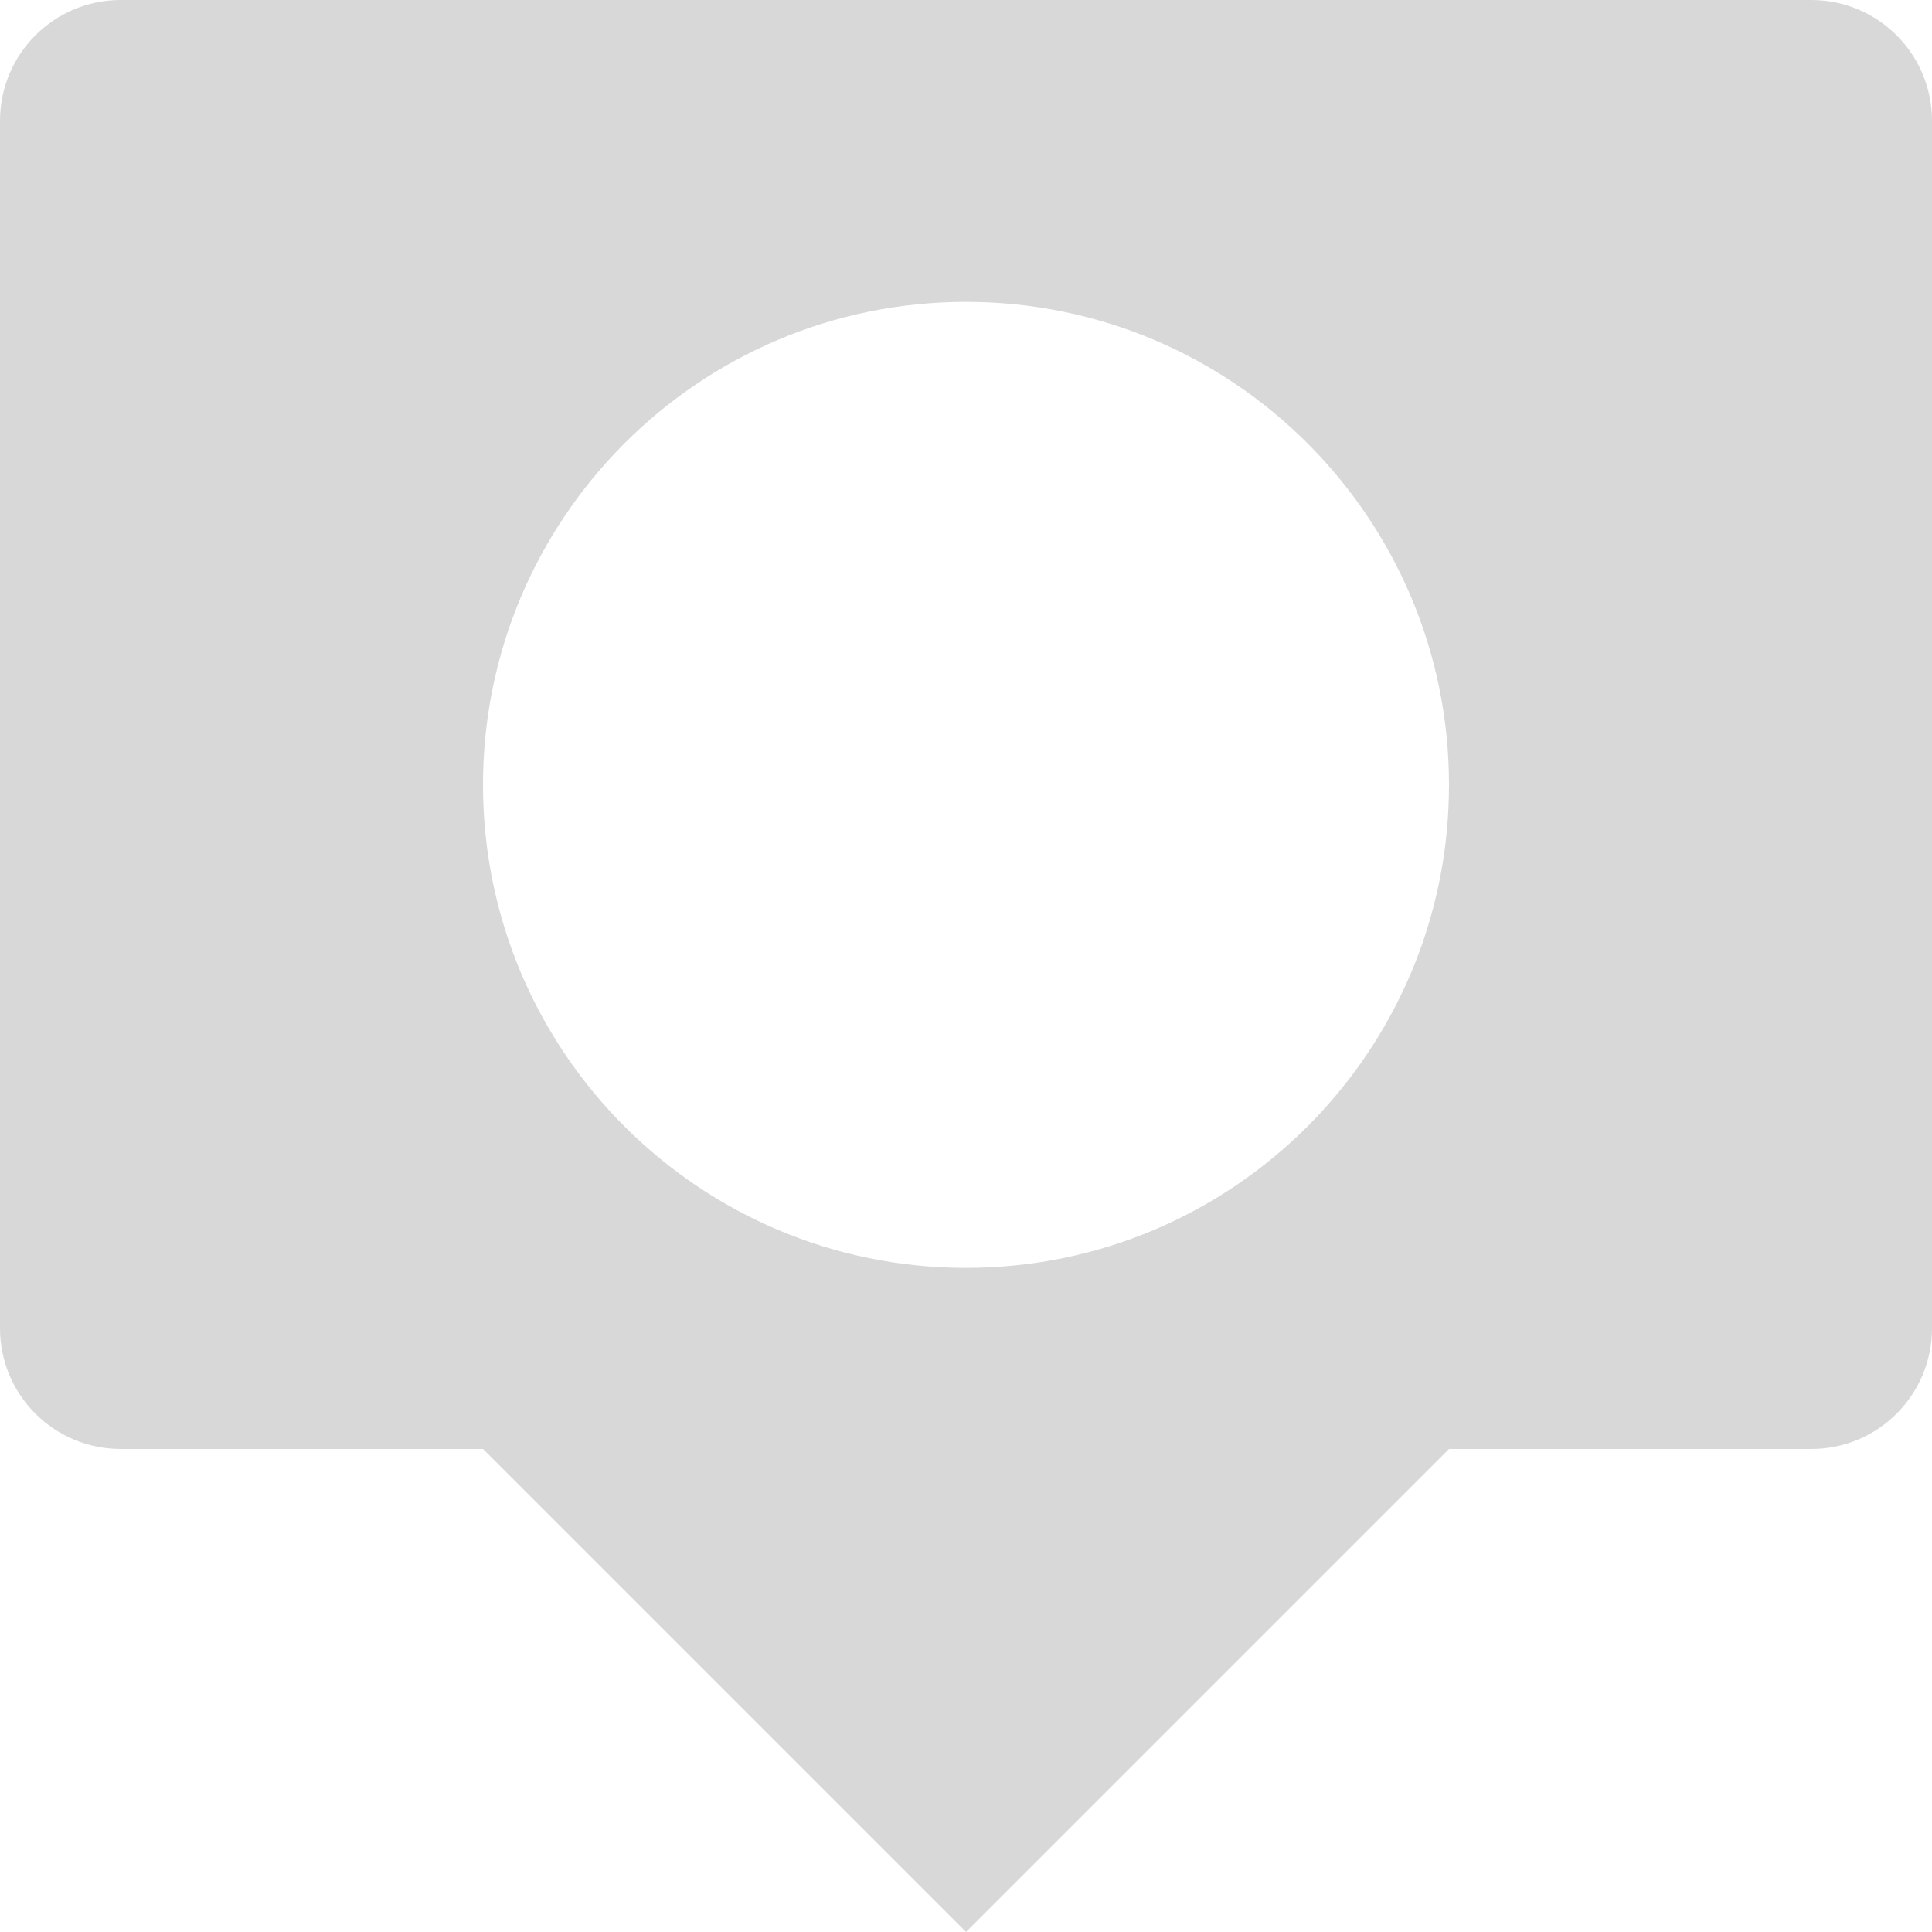
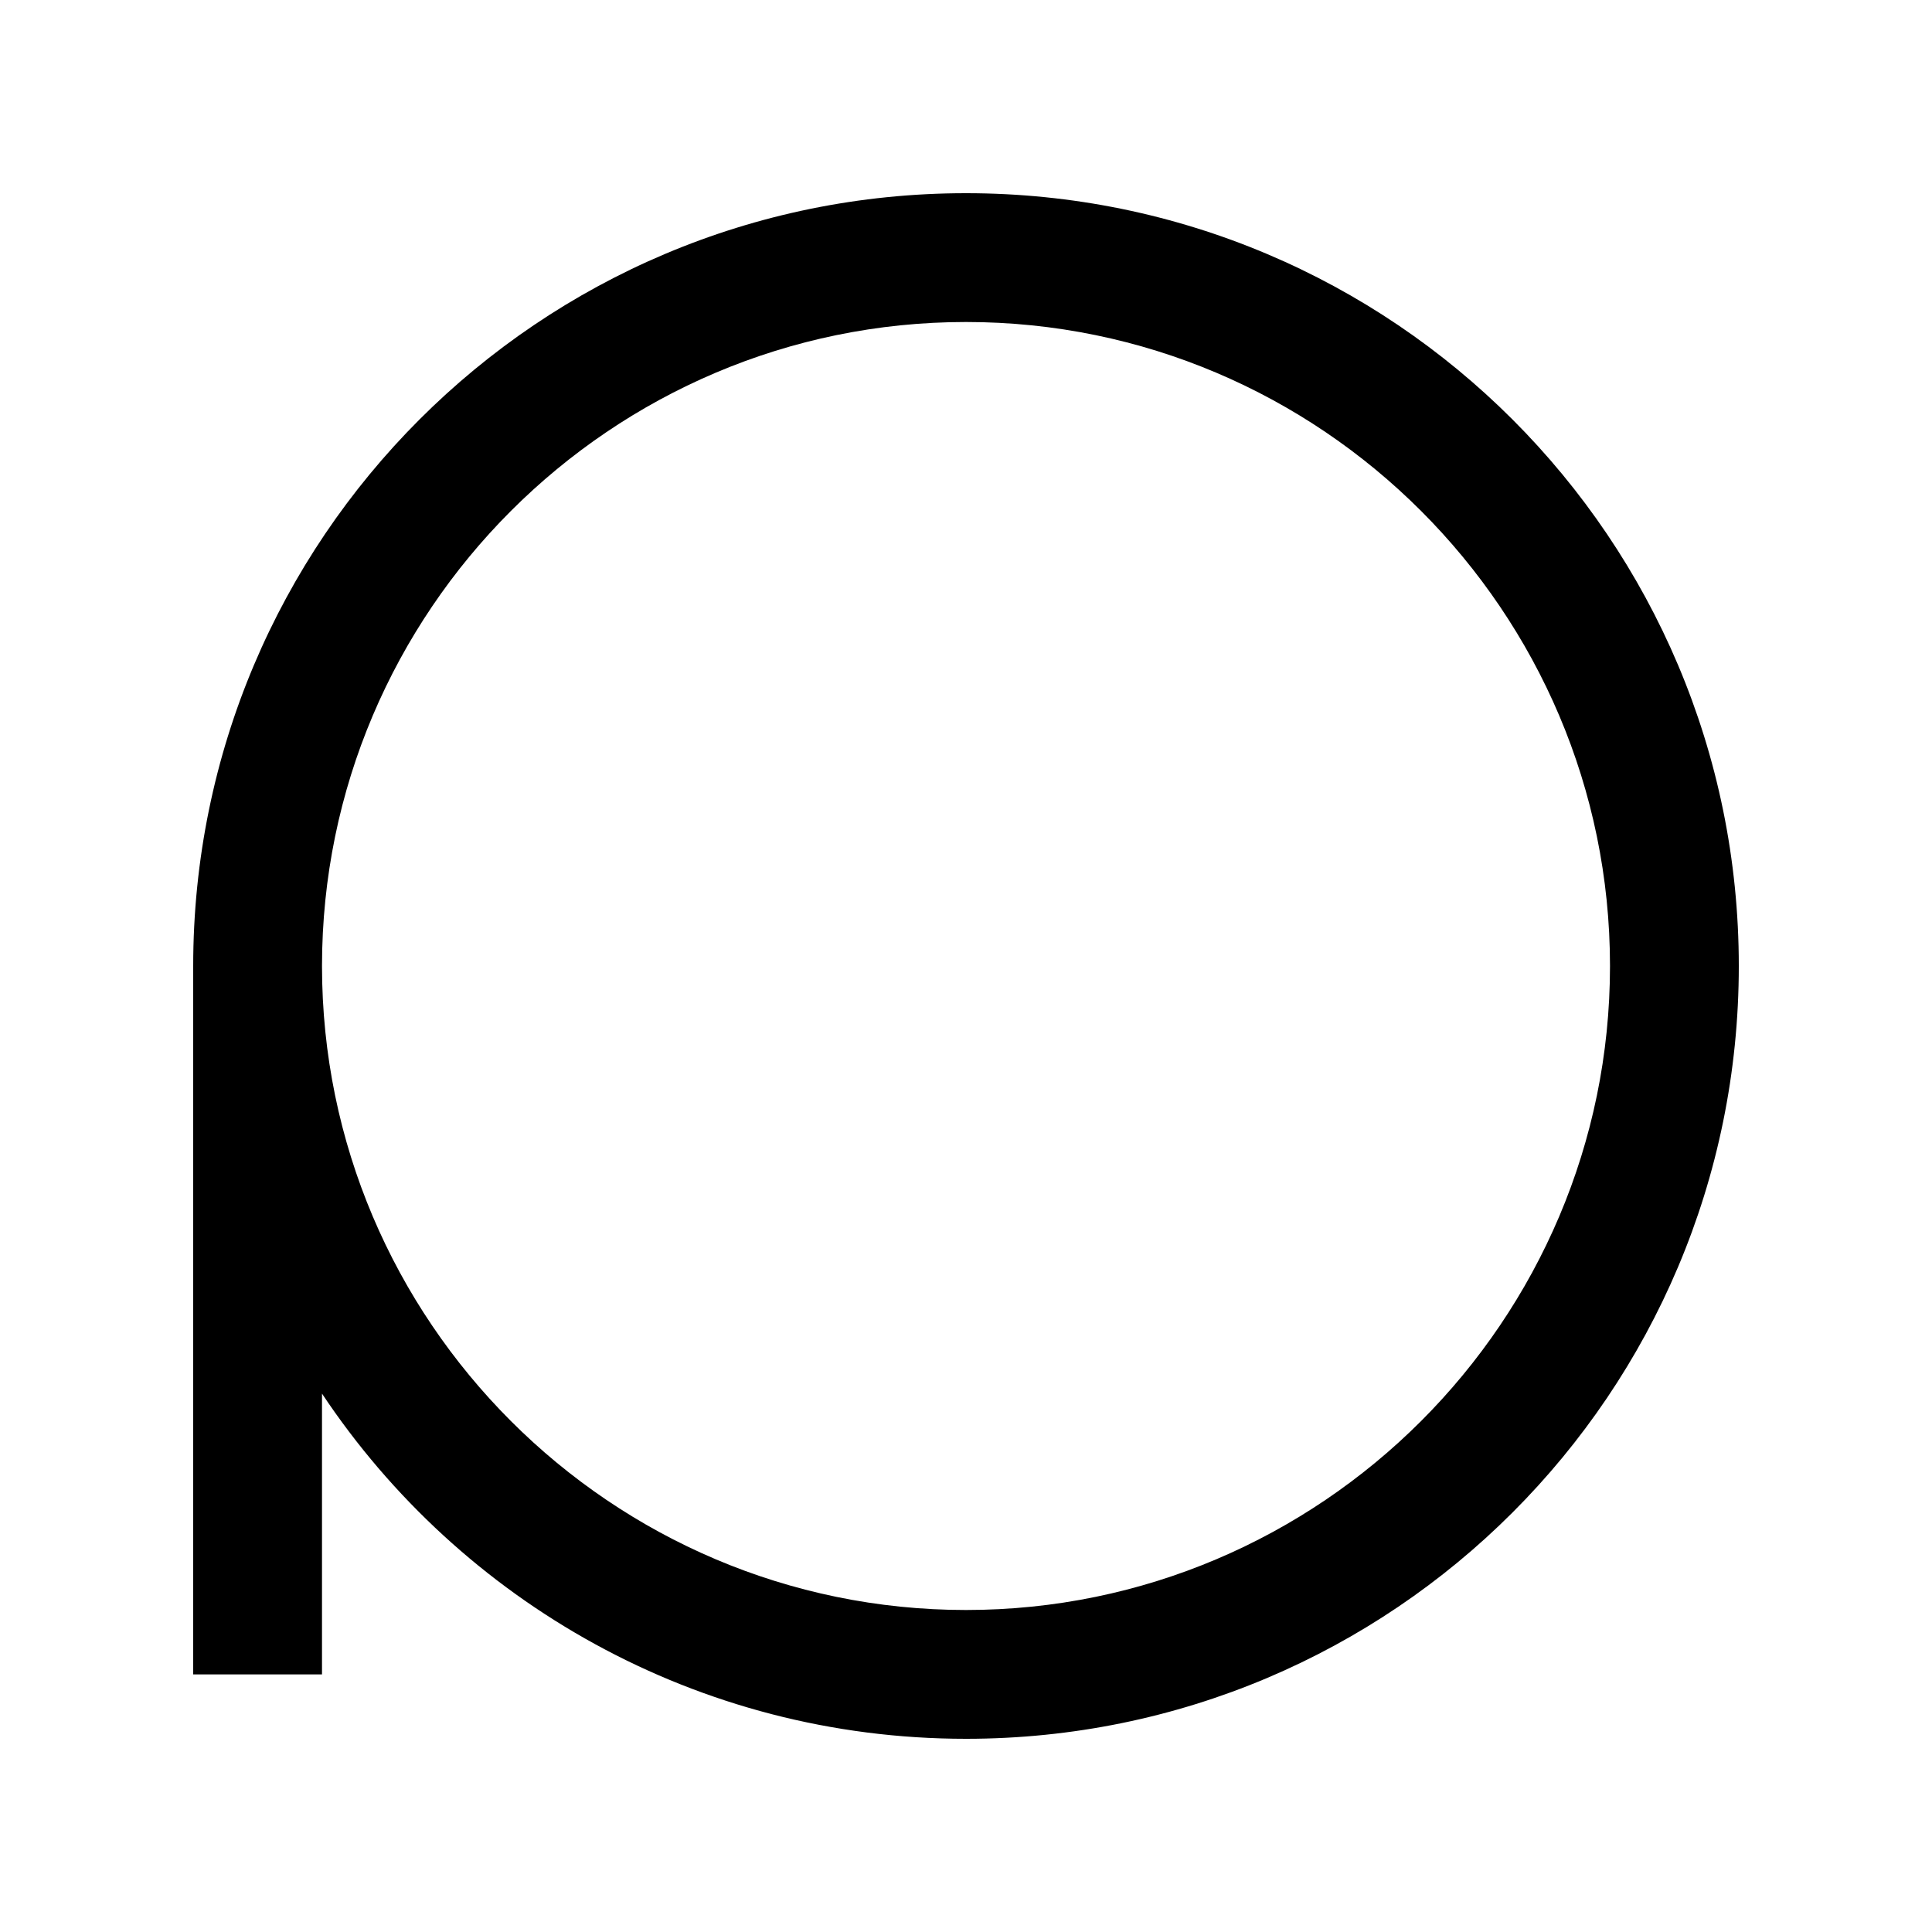
- <svg xmlns="http://www.w3.org/2000/svg" width="32px" height="32px" viewBox="0 0 32 32" version="1.1">
-   <g id="Page-1" stroke="none" stroke-width="1" fill="none" fill-rule="evenodd">
-     <path d="M24,24 L16,32 L8,24 L2,24 C0.895,24 1.3527075e-16,23.105 0,22 L0,2 C-1.3527075e-16,0.895 0.895,2.02906125e-16 2,0 L30,0 C31.105,-2.02906125e-16 32,0.895 32,2 L32,22 C32,23.105 31.105,24 30,24 L24,24 Z M16,21 C20.418,21 24,17.418 24,13 C24,8.582 20.418,5 16,5 C11.582,5 8,8.582 8,13 C8,17.418 11.582,21 16,21 Z" id="Combined-Shape" fill="#D8D8D8" fill-rule="nonzero" />
-   </g>
+ <svg xmlns="http://www.w3.org/2000/svg" version="1.1" viewBox="0 0 30 30">
+   <path d="M15,3C8.37,3,3,8.37,3,15v11h2v-4.36C7.15,24.87,10.83,27,15,27c6.63,0,12-5.37,12-12S21.63,3,15,3z M15,25  C9.49,25,5,20.51,5,15S9.49,5,15,5s10,4.49,10,10S20.51,25,15,25z" />
</svg>
